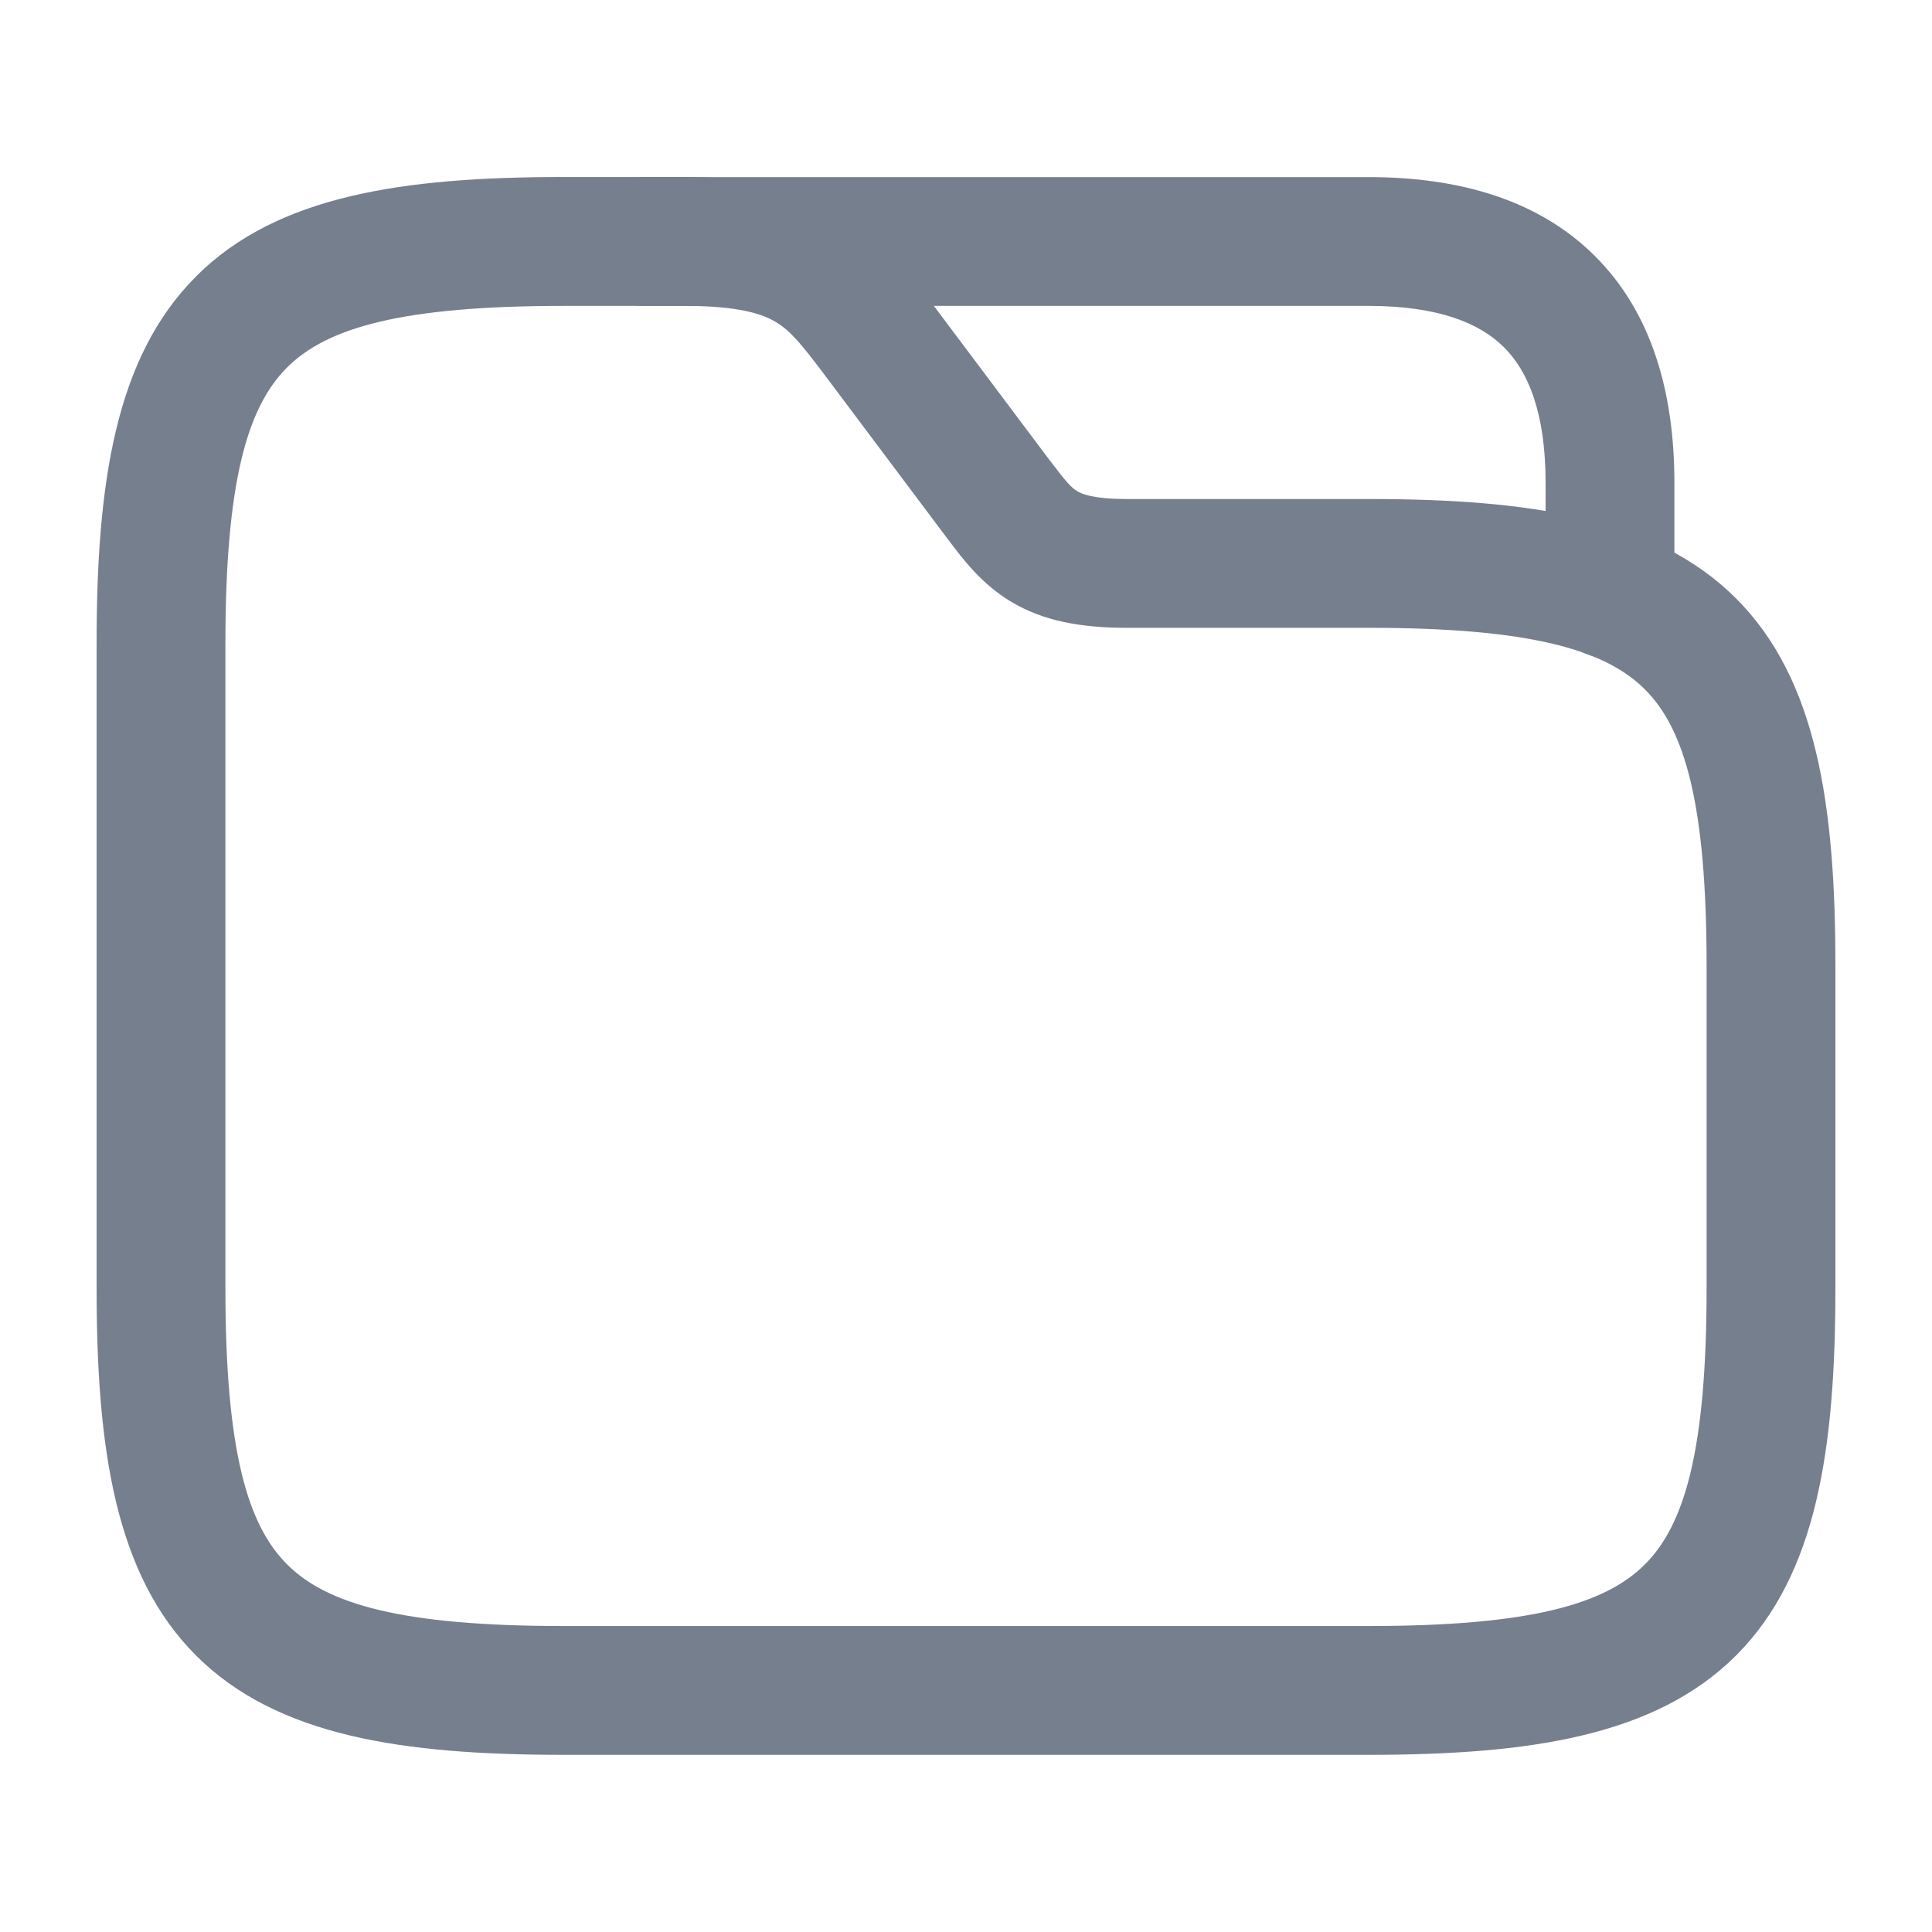
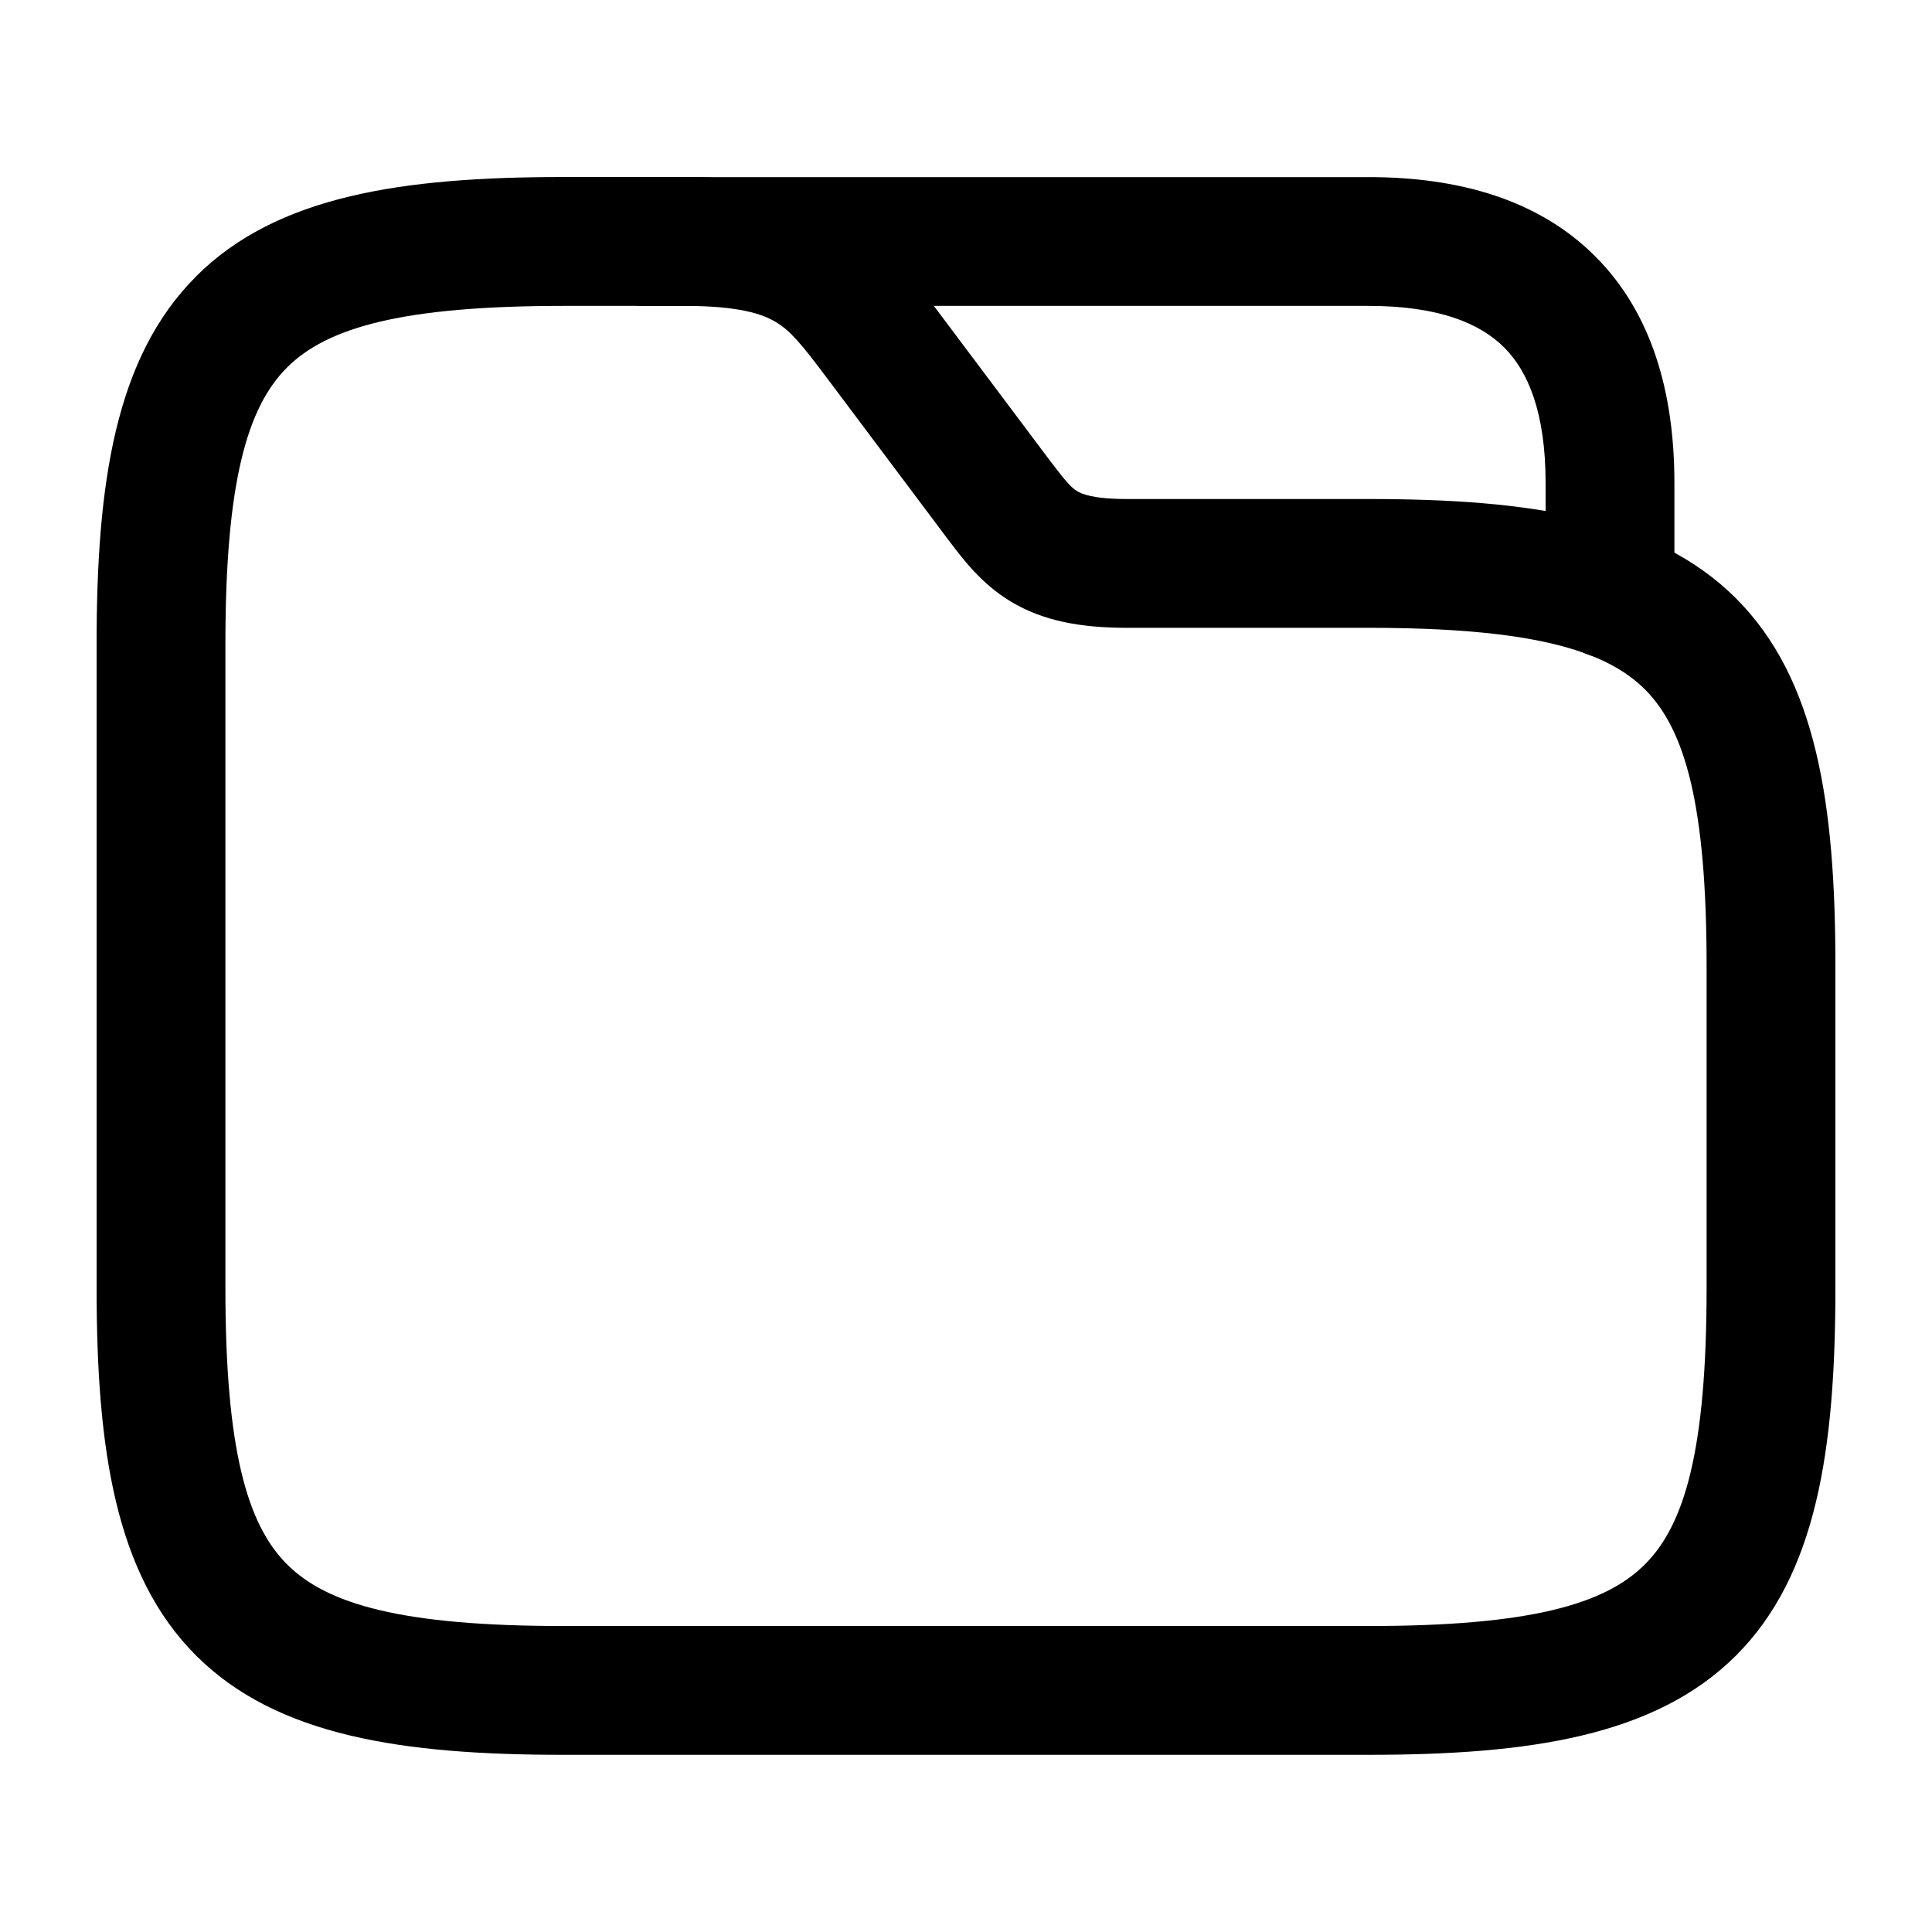
<svg xmlns="http://www.w3.org/2000/svg" fill="none" viewBox="0 0 24 24">
-   <path fill="#767F8D" fill-rule="evenodd" d="M3.566 4.565C3.07 5.06 2.8 5.993 2.8 7.999v8c0 2.006.27 2.939.766 3.434.495.496 1.428.766 3.434.766h10c2.006 0 2.939-.27 3.434-.766.496-.495.766-1.428.766-3.434v-4c0-2.006-.27-2.939-.765-3.434-.496-.496-1.43-.766-3.435-.766h-3c-.572 0-1.043-.084-1.446-.328-.359-.216-.592-.525-.759-.746l-.032-.042-.003-.004-1.5-2c-.304-.405-.44-.569-.623-.679-.165-.099-.456-.2-1.137-.2H7c-2.006 0-2.939.27-3.434.765ZM2.435 3.434C3.439 2.429 5.005 2.199 7 2.199h1.5c.82 0 1.443.118 1.96.43.478.286.787.699 1.046 1.045l.034.045 1.499 1.998c.21.277.27.341.343.385.051.031.19.097.618.097h3c1.994 0 3.561.23 4.566 1.235 1.004 1.004 1.234 2.57 1.234 4.565v4c0 1.995-.23 3.562-1.234 4.566-1.005 1.004-2.572 1.234-4.566 1.234H7c-1.994 0-3.561-.23-4.565-1.234C1.43 19.56 1.2 17.993 1.2 15.999V8c0-1.994.23-3.561 1.235-4.565Z" clip-rule="evenodd" />
-   <path fill="#767F8D" fill-rule="evenodd" d="M7.2 3a.8.8 0 0 1 .8-.8h9c1.123 0 2.113.28 2.816.984.703.702.984 1.692.984 2.815v1.38a.8.8 0 0 1-1.6 0V6c0-.876-.218-1.387-.515-1.684-.297-.297-.808-.516-1.685-.516H8a.8.8 0 0 1-.8-.8Z" clip-rule="evenodd" />
+   <path fill="currentColor" fill-rule="evenodd" d="M3.566 4.565C3.07 5.06 2.8 5.993 2.8 7.999v8c0 2.006.27 2.939.766 3.434.495.496 1.428.766 3.434.766h10c2.006 0 2.939-.27 3.434-.766.496-.495.766-1.428.766-3.434v-4c0-2.006-.27-2.939-.765-3.434-.496-.496-1.43-.766-3.435-.766h-3c-.572 0-1.043-.084-1.446-.328-.359-.216-.592-.525-.759-.746l-.032-.042-.003-.004-1.5-2c-.304-.405-.44-.569-.623-.679-.165-.099-.456-.2-1.137-.2H7c-2.006 0-2.939.27-3.434.765ZM2.435 3.434C3.439 2.429 5.005 2.199 7 2.199h1.5c.82 0 1.443.118 1.96.43.478.286.787.699 1.046 1.045l.034.045 1.499 1.998c.21.277.27.341.343.385.051.031.19.097.618.097h3c1.994 0 3.561.23 4.566 1.235 1.004 1.004 1.234 2.57 1.234 4.565v4c0 1.995-.23 3.562-1.234 4.566-1.005 1.004-2.572 1.234-4.566 1.234H7c-1.994 0-3.561-.23-4.565-1.234C1.43 19.56 1.2 17.993 1.2 15.999V8c0-1.994.23-3.561 1.235-4.565Z" clip-rule="evenodd" />
+   <path fill="currentColor" fill-rule="evenodd" d="M7.2 3a.8.8 0 0 1 .8-.8h9c1.123 0 2.113.28 2.816.984.703.702.984 1.692.984 2.815v1.38a.8.8 0 0 1-1.6 0V6c0-.876-.218-1.387-.515-1.684-.297-.297-.808-.516-1.685-.516H8a.8.8 0 0 1-.8-.8Z" clip-rule="evenodd" />
</svg>
